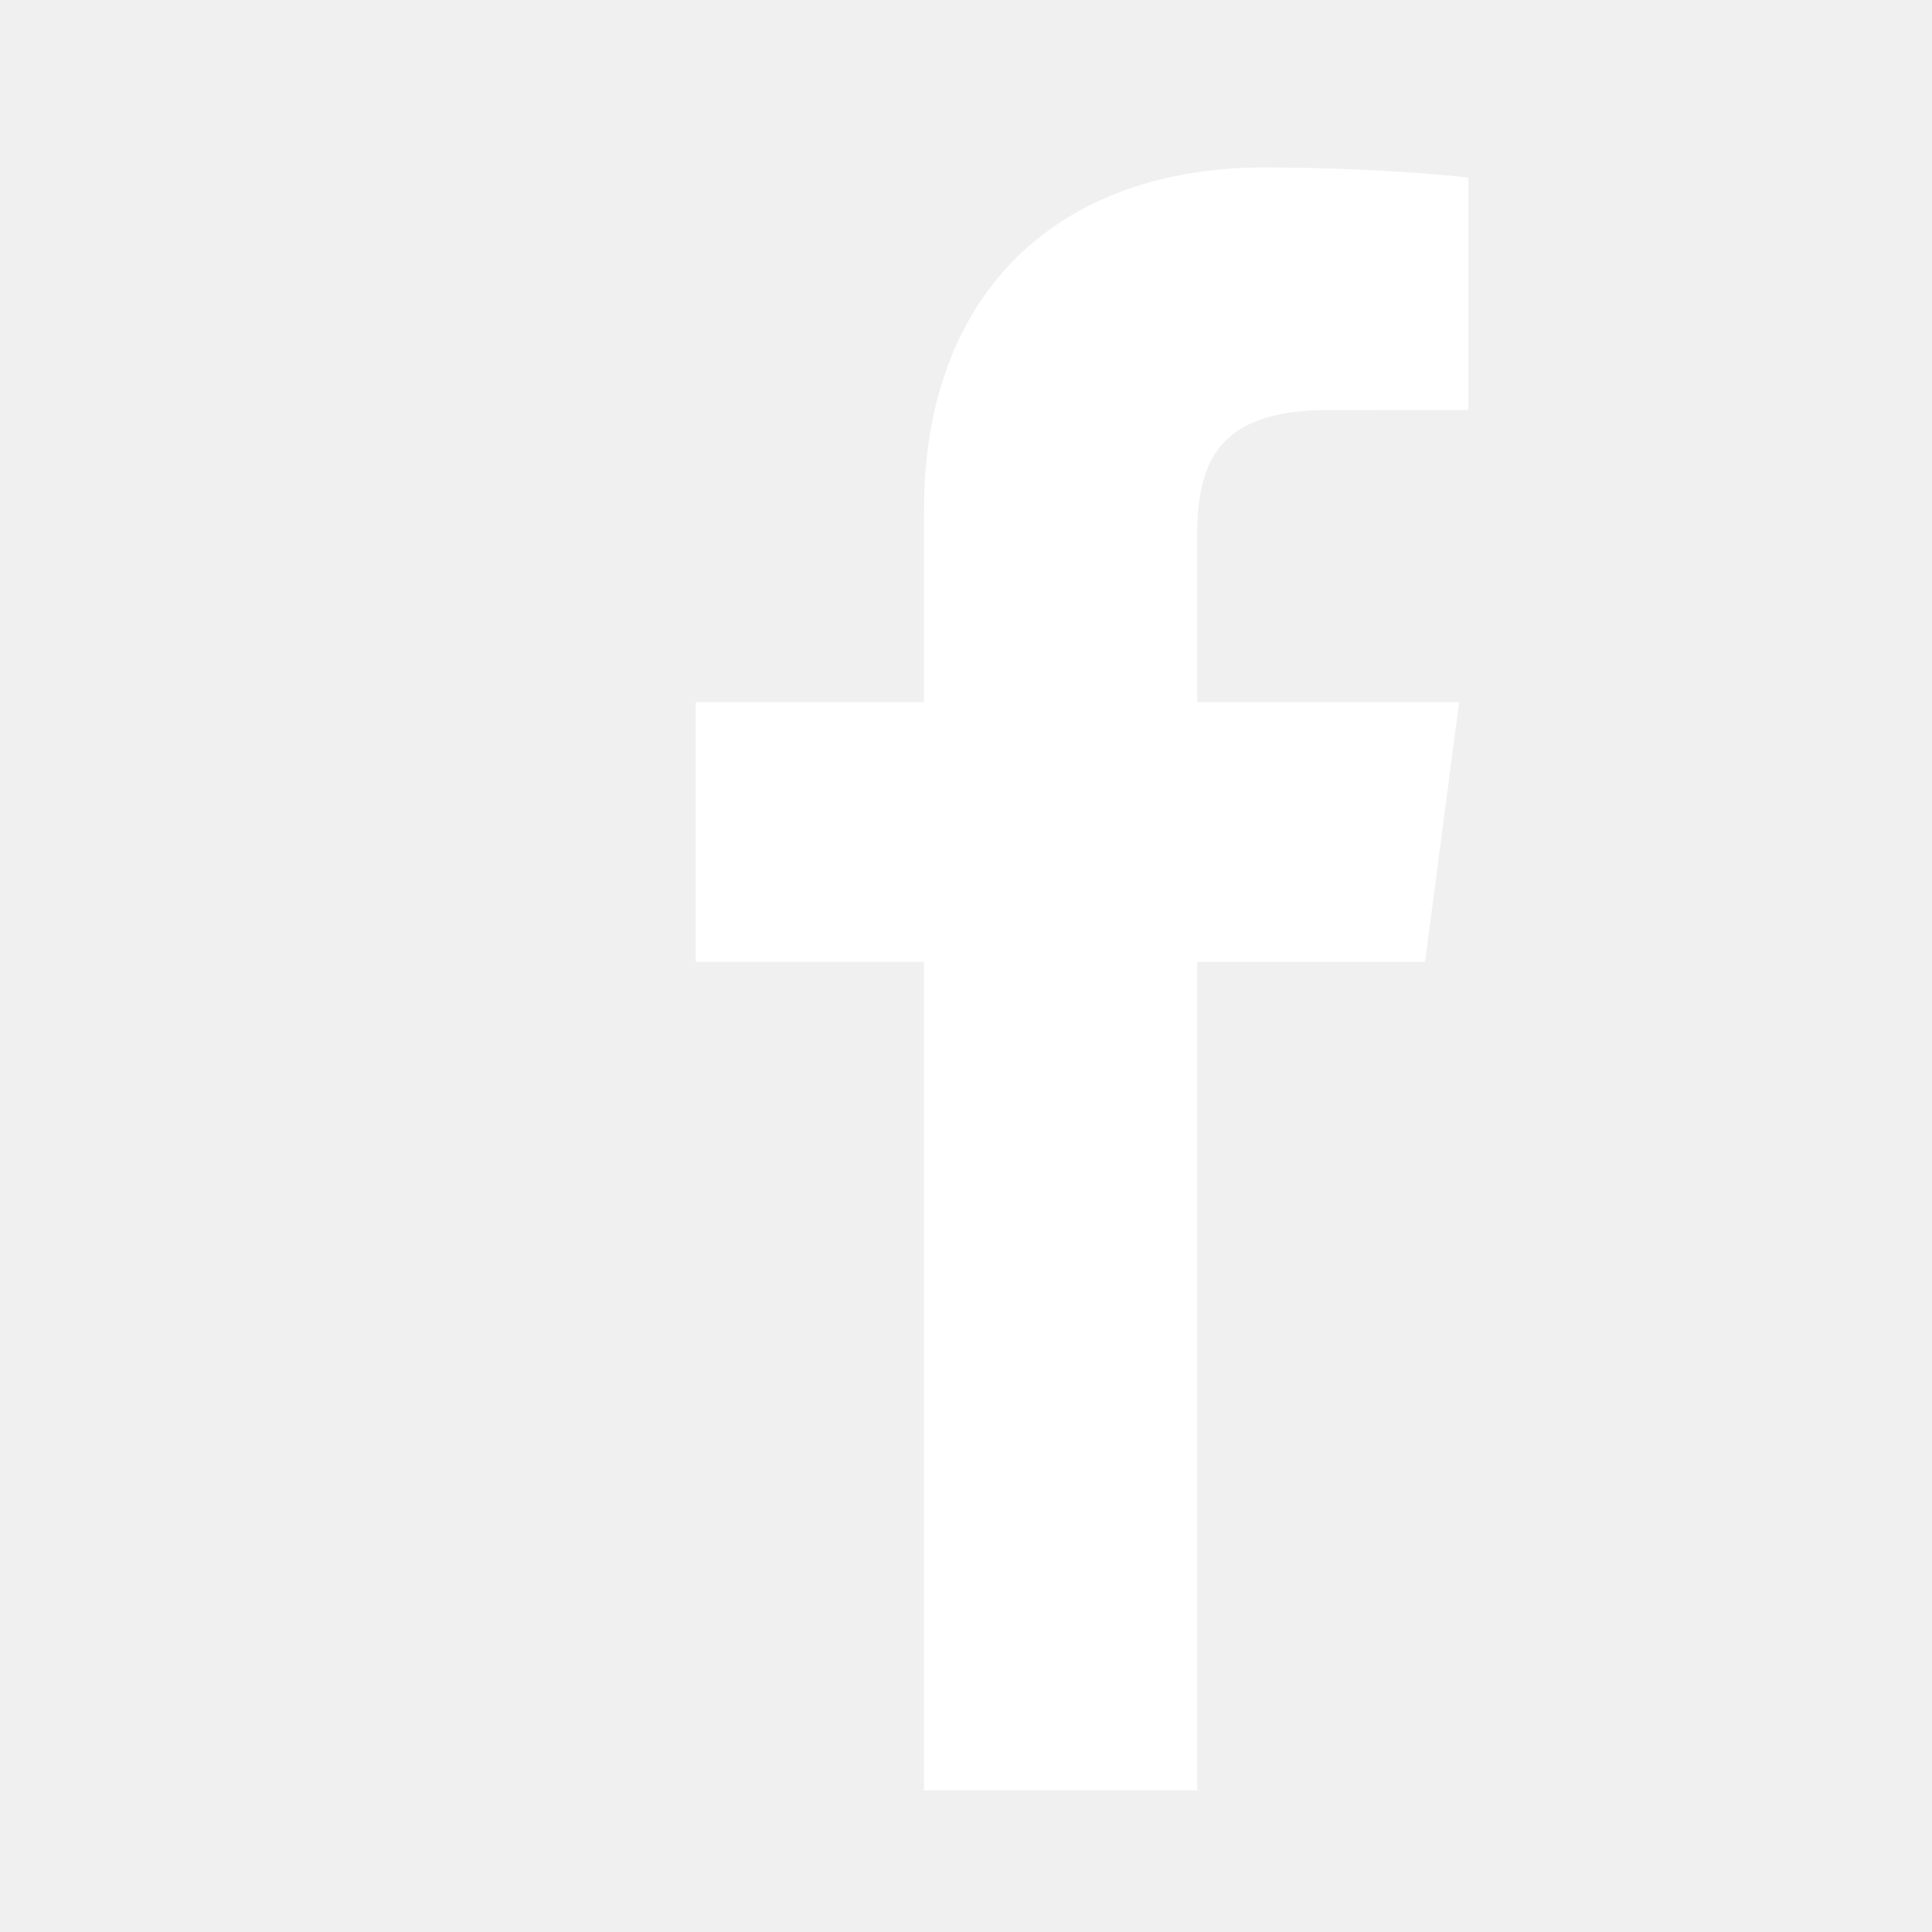
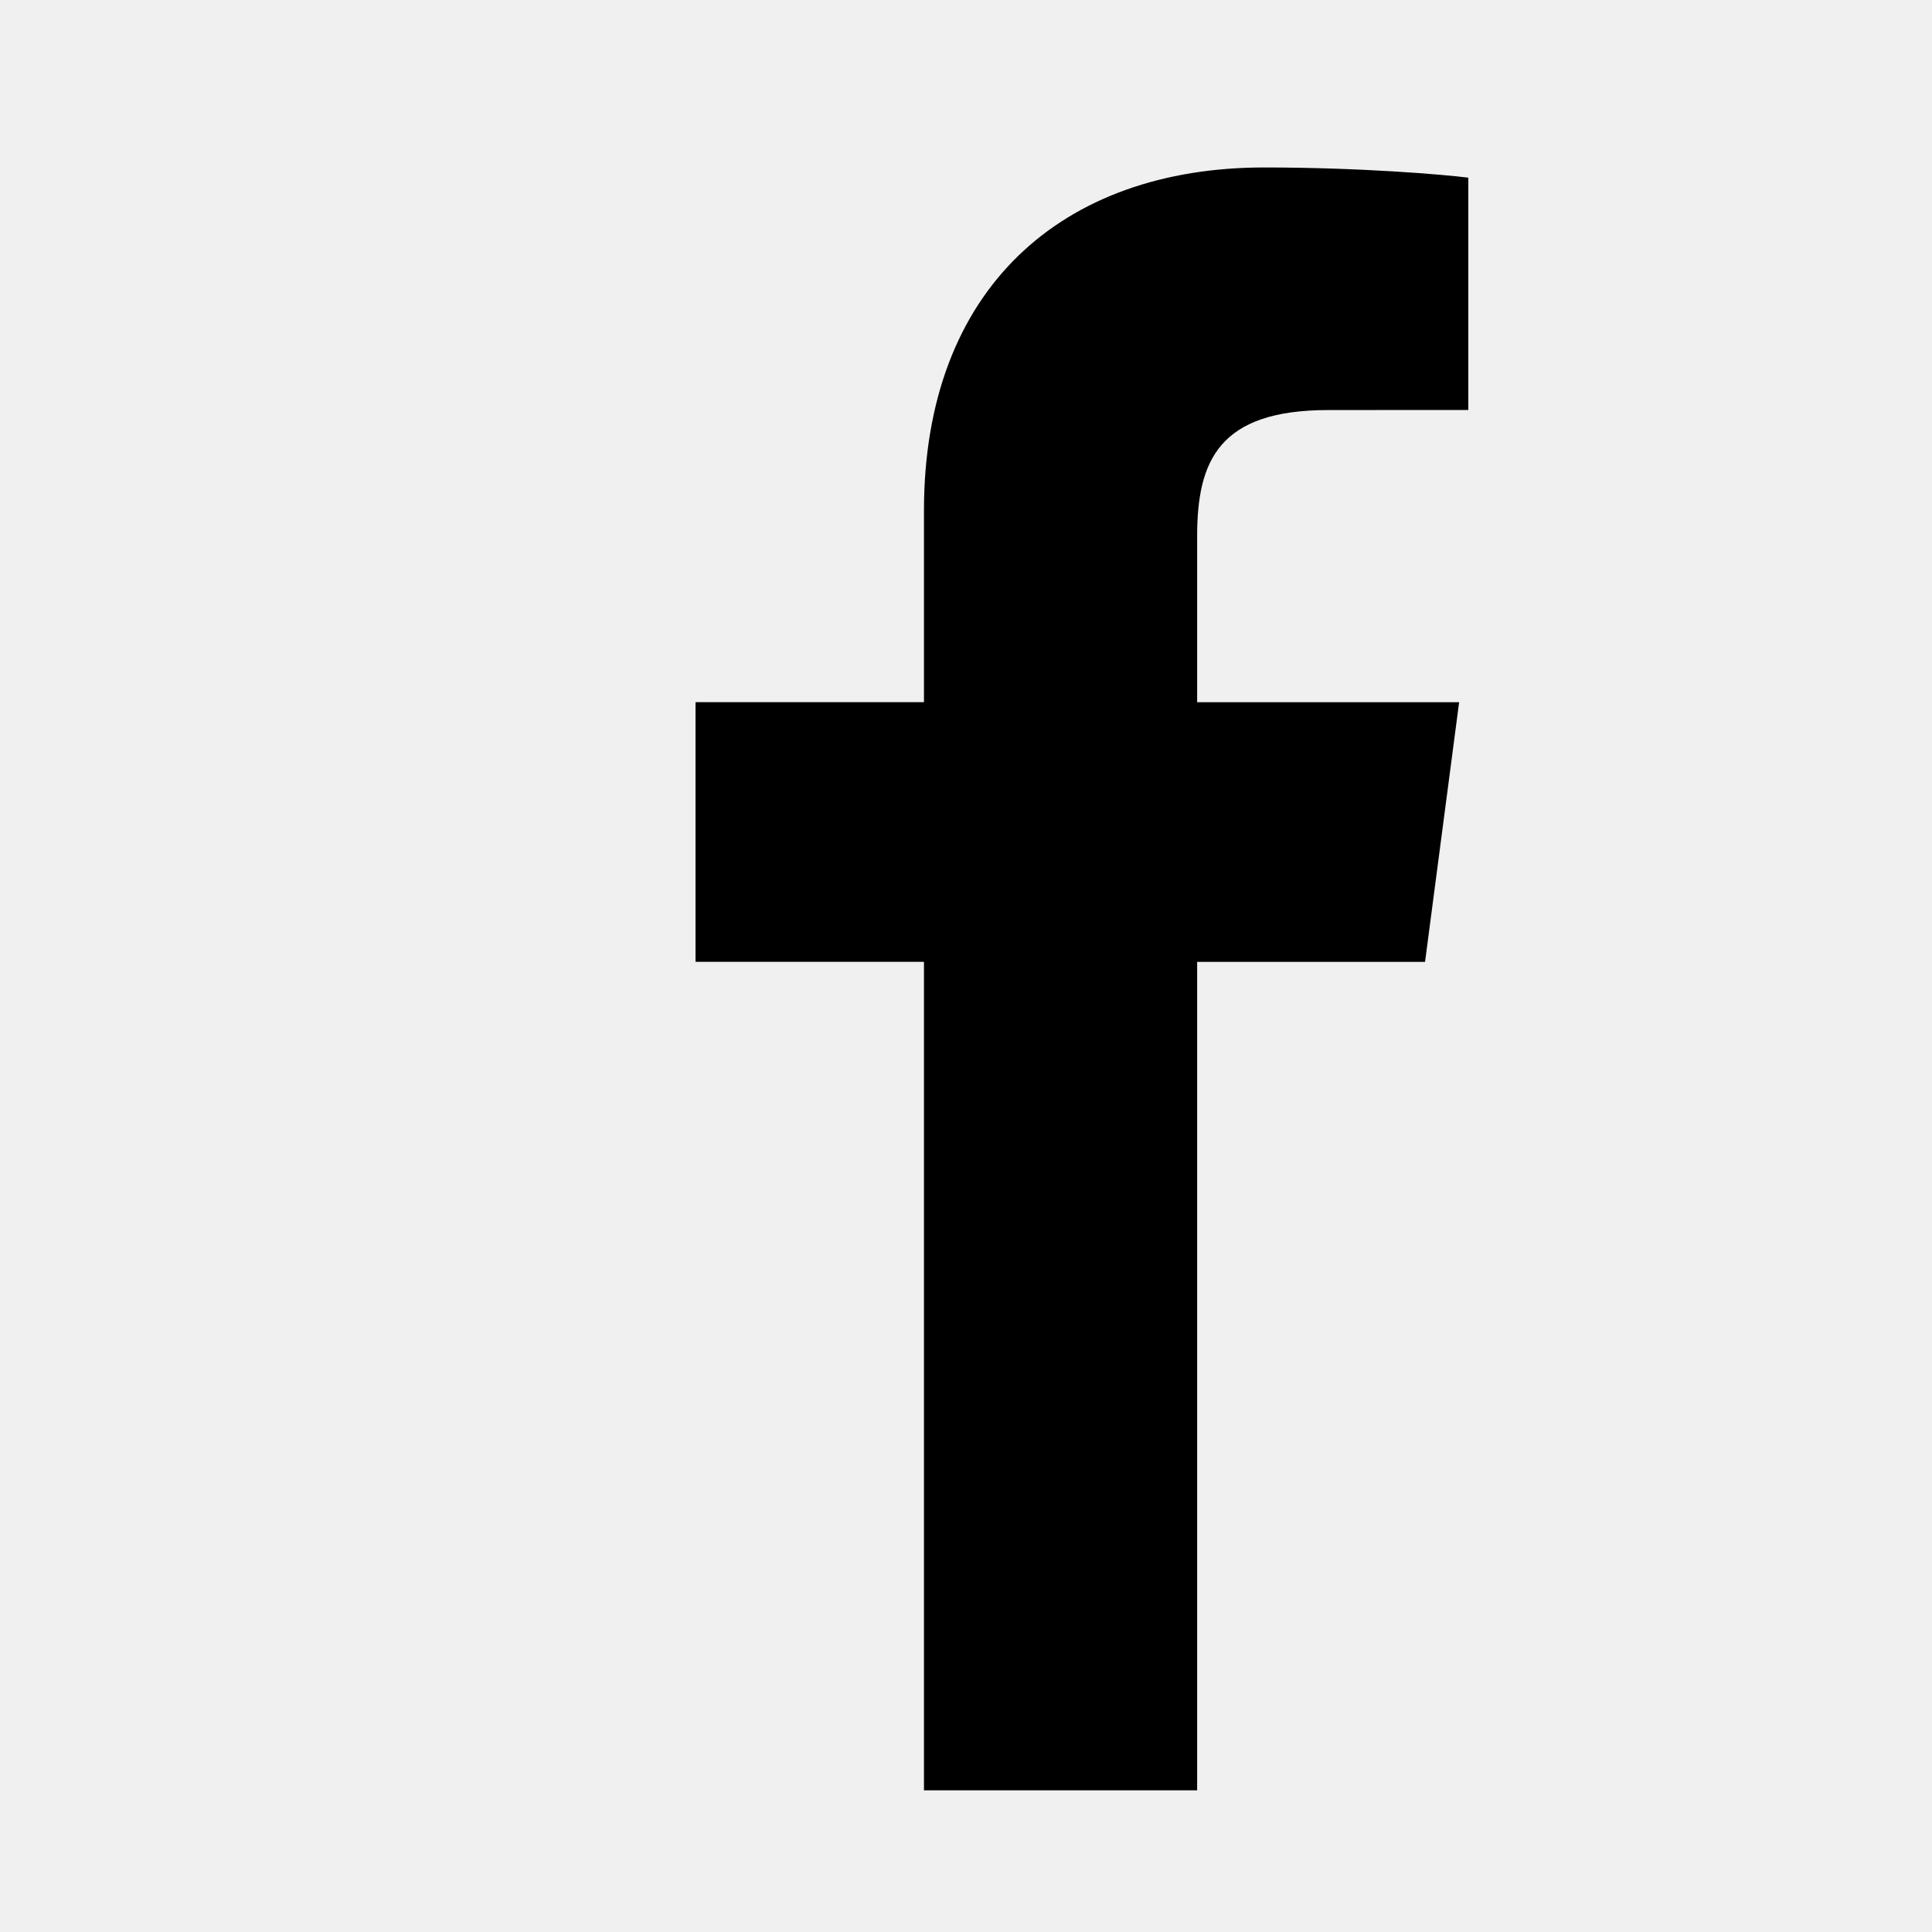
<svg xmlns="http://www.w3.org/2000/svg" width="25" height="25" viewBox="0 0 25 25" fill="none">
-   <path fill-rule="evenodd" clip-rule="evenodd" d="M11.956 23.167V12.446H9V9.086H11.956V6.608C11.956 3.733 13.745 2.167 16.359 2.167C17.611 2.167 18.686 2.259 19 2.299V5.305L17.188 5.306C15.766 5.306 15.491 5.969 15.491 6.941V9.087H18.881L18.44 12.447H15.491V23.167H11.956Z" fill="white" />
+   <path fill-rule="evenodd" clip-rule="evenodd" d="M11.956 23.167V12.446H9V9.086H11.956V6.608C11.956 3.733 13.745 2.167 16.359 2.167C17.611 2.167 18.686 2.259 19 2.299V5.305L17.188 5.306C15.766 5.306 15.491 5.969 15.491 6.941V9.087H18.881L18.44 12.447H15.491V23.167H11.956Z" fill="currentColor" />
</svg>
